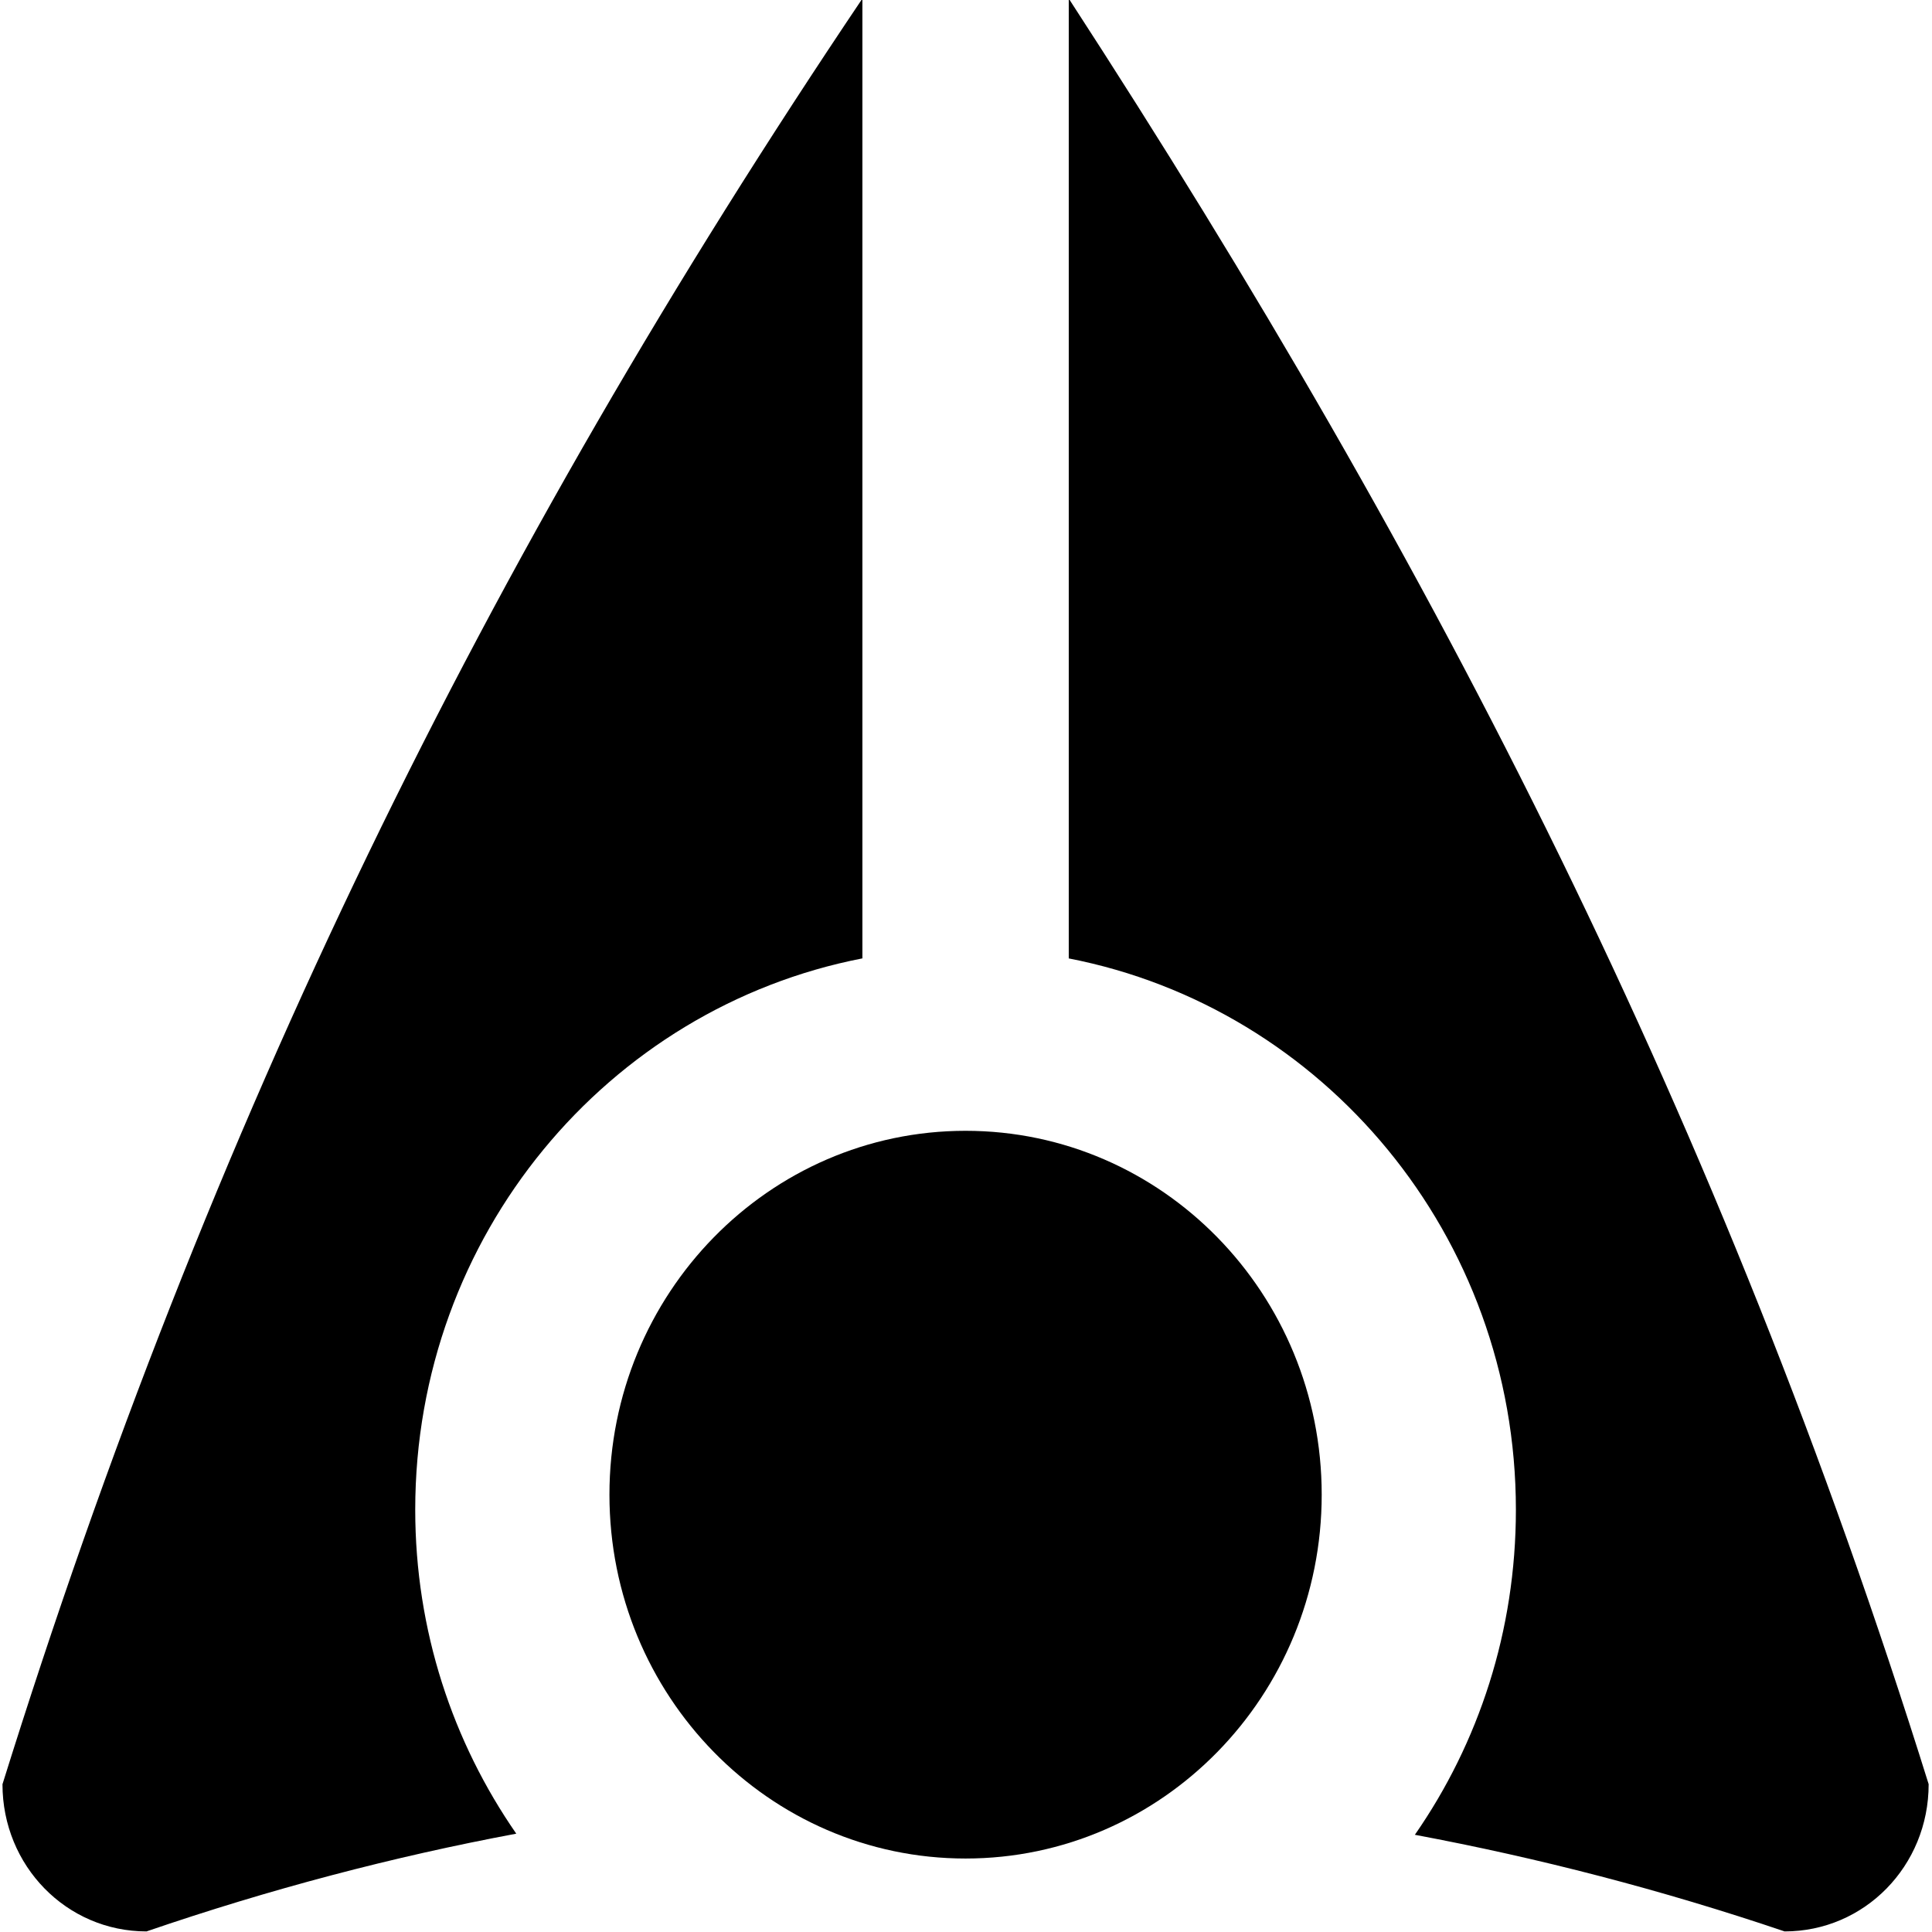
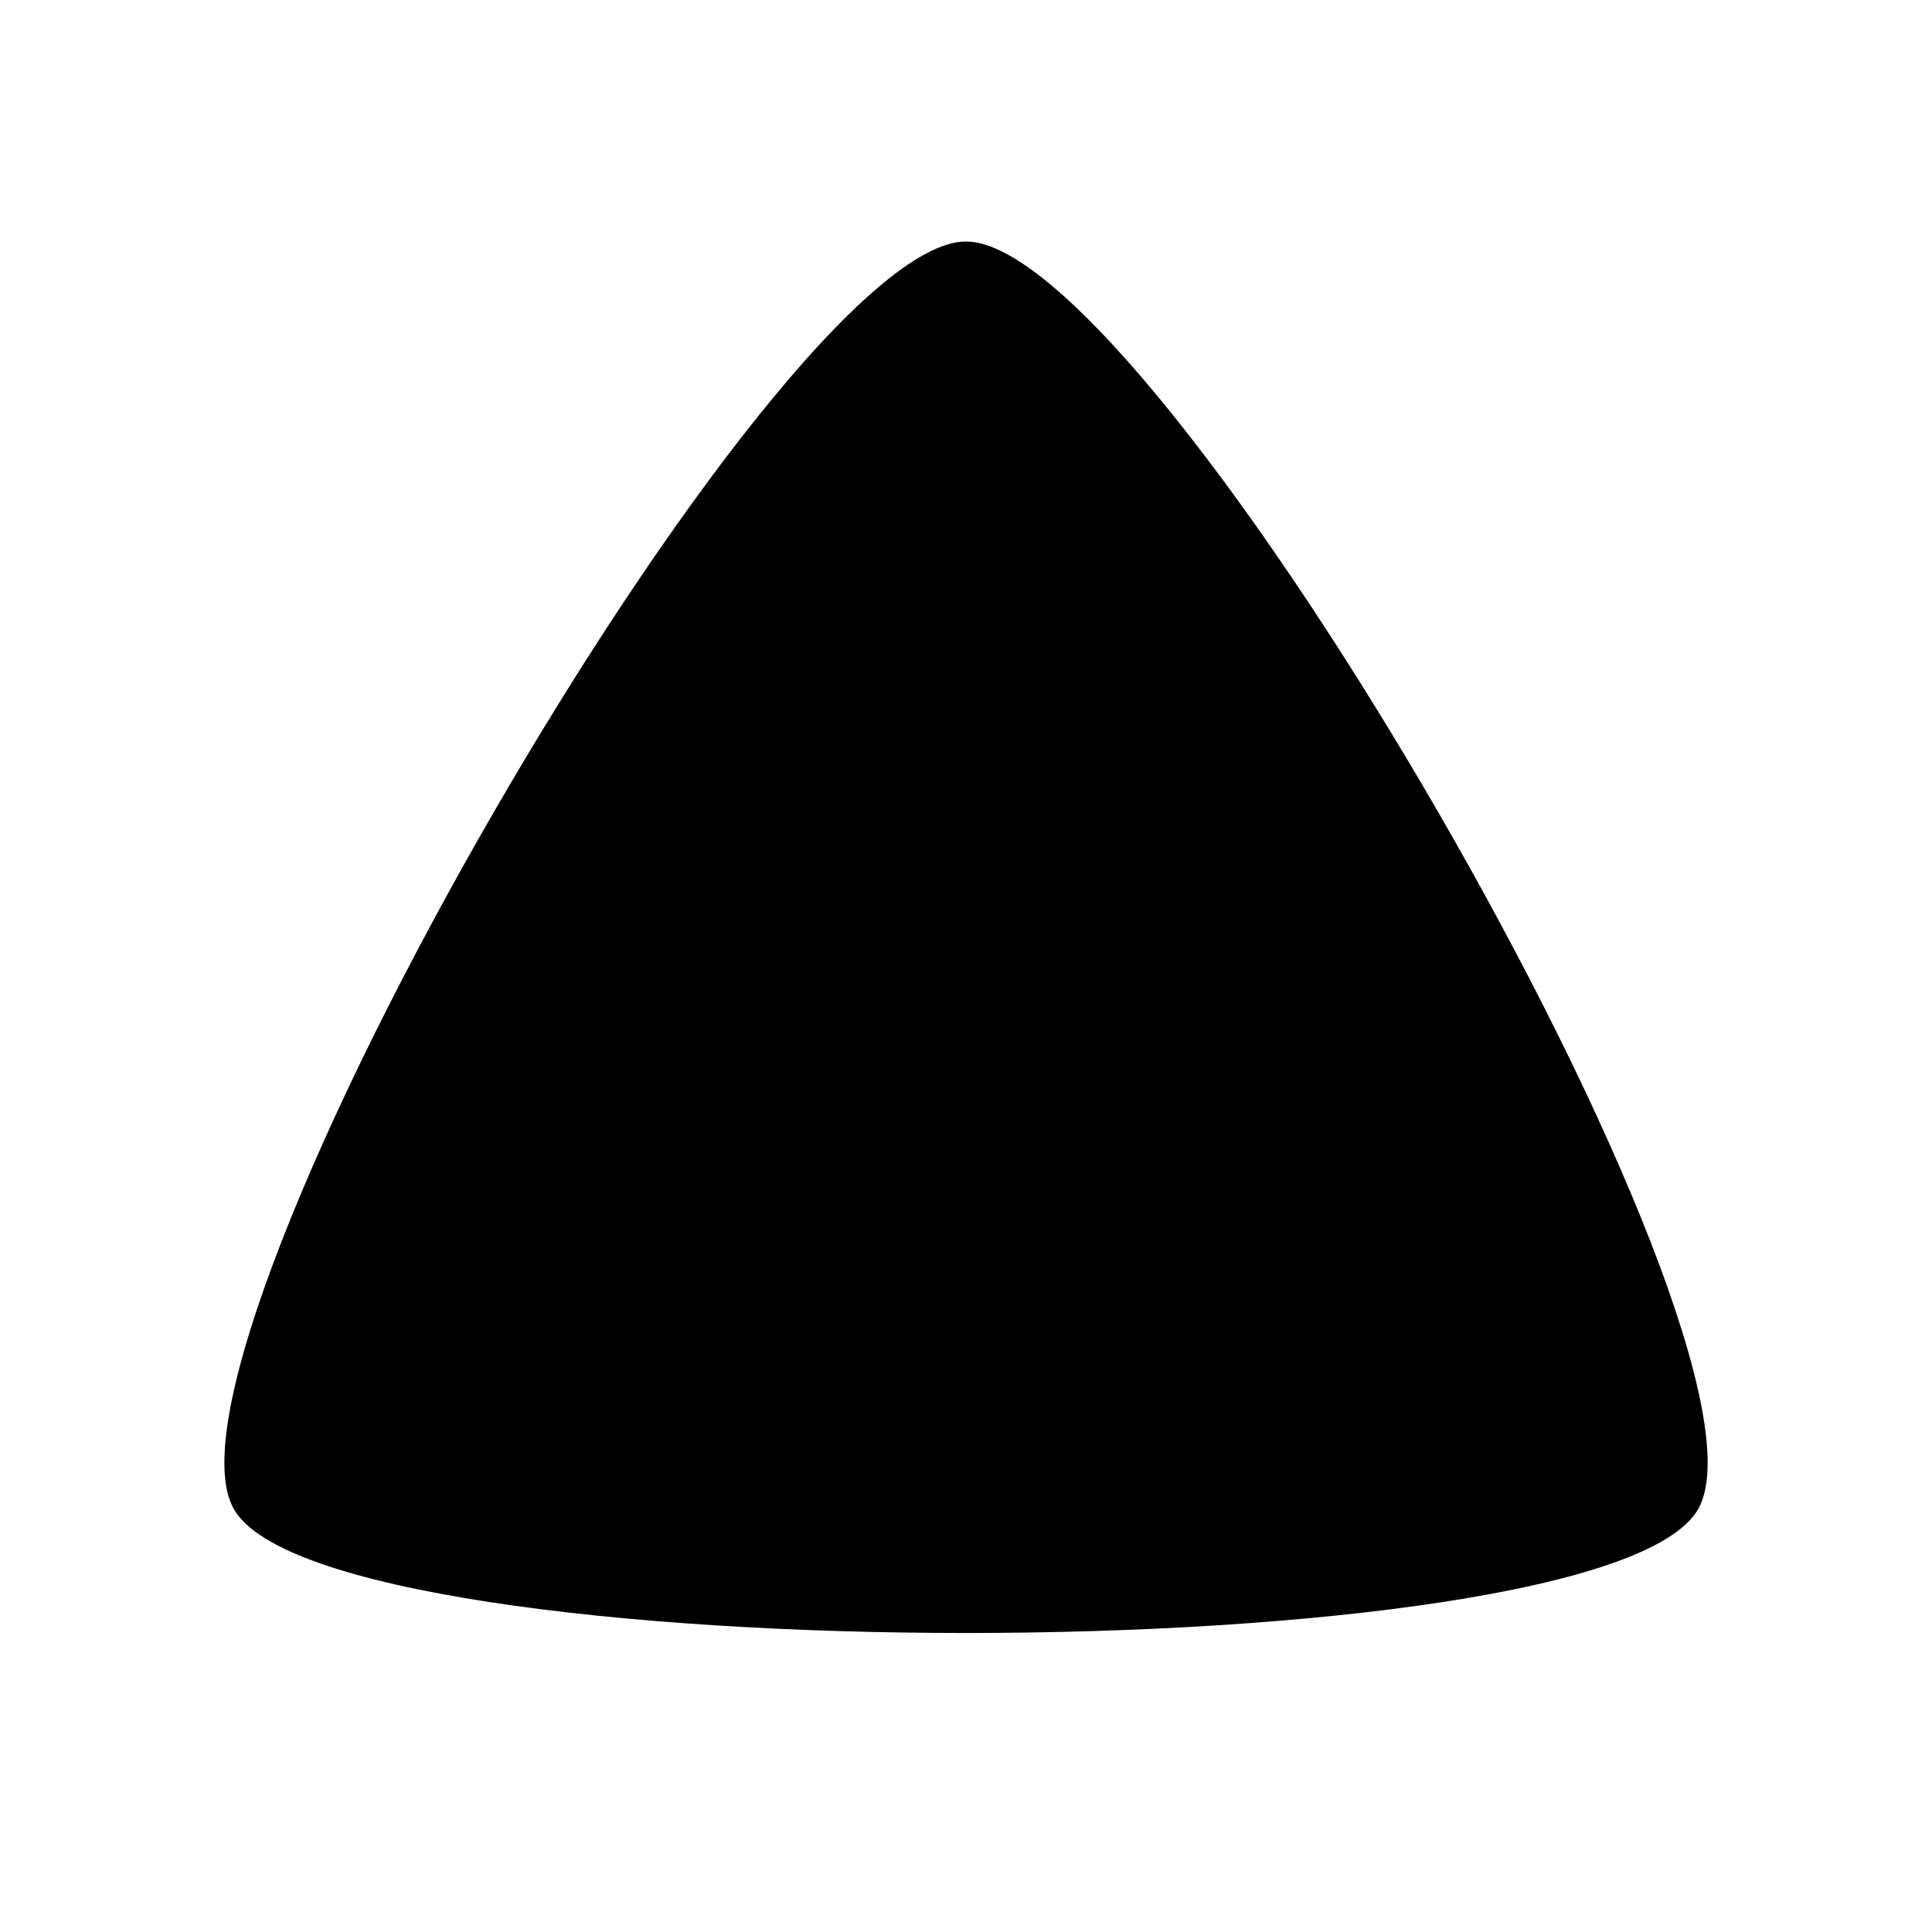
<svg xmlns="http://www.w3.org/2000/svg" width="64" height="64" id="svg2" version="1.1">
  <defs id="defs4">
    </defs>
  <g id="layer1" transform="translate(0,-988.3622)">
-     <g id="g2567">
-       <path id="rect2867" d="M 63.89,1047.468 C 57.053,1025.575 47.673,1007.195 35.404,988.315 l 0,31.796 c 8.43,1.637 14.812,9.173 14.812,18.263 0,4.015 -1.233,7.727 -3.347,10.768 4.081,0.764 8.168,1.819 12.249,3.201 2.648,0 4.771,-2.17 4.771,-4.875 z M 28.568,988.315 C 16.034,1006.941 6.918,1025.575 0.082,1047.468 c 0,2.705 2.124,4.875 4.771,4.875 4.081,-1.4 8.168,-2.475 12.249,-3.238 -2.104,-3.037 -3.347,-6.728 -3.347,-10.732 0,-9.089 6.382,-16.626 14.813,-18.263 z" style="opacity:1;fill:#000000;fill-opacity:1;fill-rule:nonzero;stroke:none" />
-       <path transform="matrix(0,1.506656,-1.474656,0,79.17481,965.5553)" d="M 56,32 A 8,8 0 1 1 40,32 8,8 0 1 1 56,32 z" id="path2915" style="opacity:1;fill:#000000;fill-opacity:1;fill-rule:nonzero;stroke:none" />
-     </g>
+     <path style="fill:#000000;fill-opacity:1;fill-rule:nonzero;stroke:none" id="path2816" d="m 4,32 c 3e-7,-6.305 36.54,-27.401 42,-24.249 5.46,3.152 5.46,45.345 -2e-6,48.497 C 40.54,59.401 4,38.305 4,32 z" transform="matrix(0,1,-1,0,64,992.3622)" />
  </g>
</svg>
